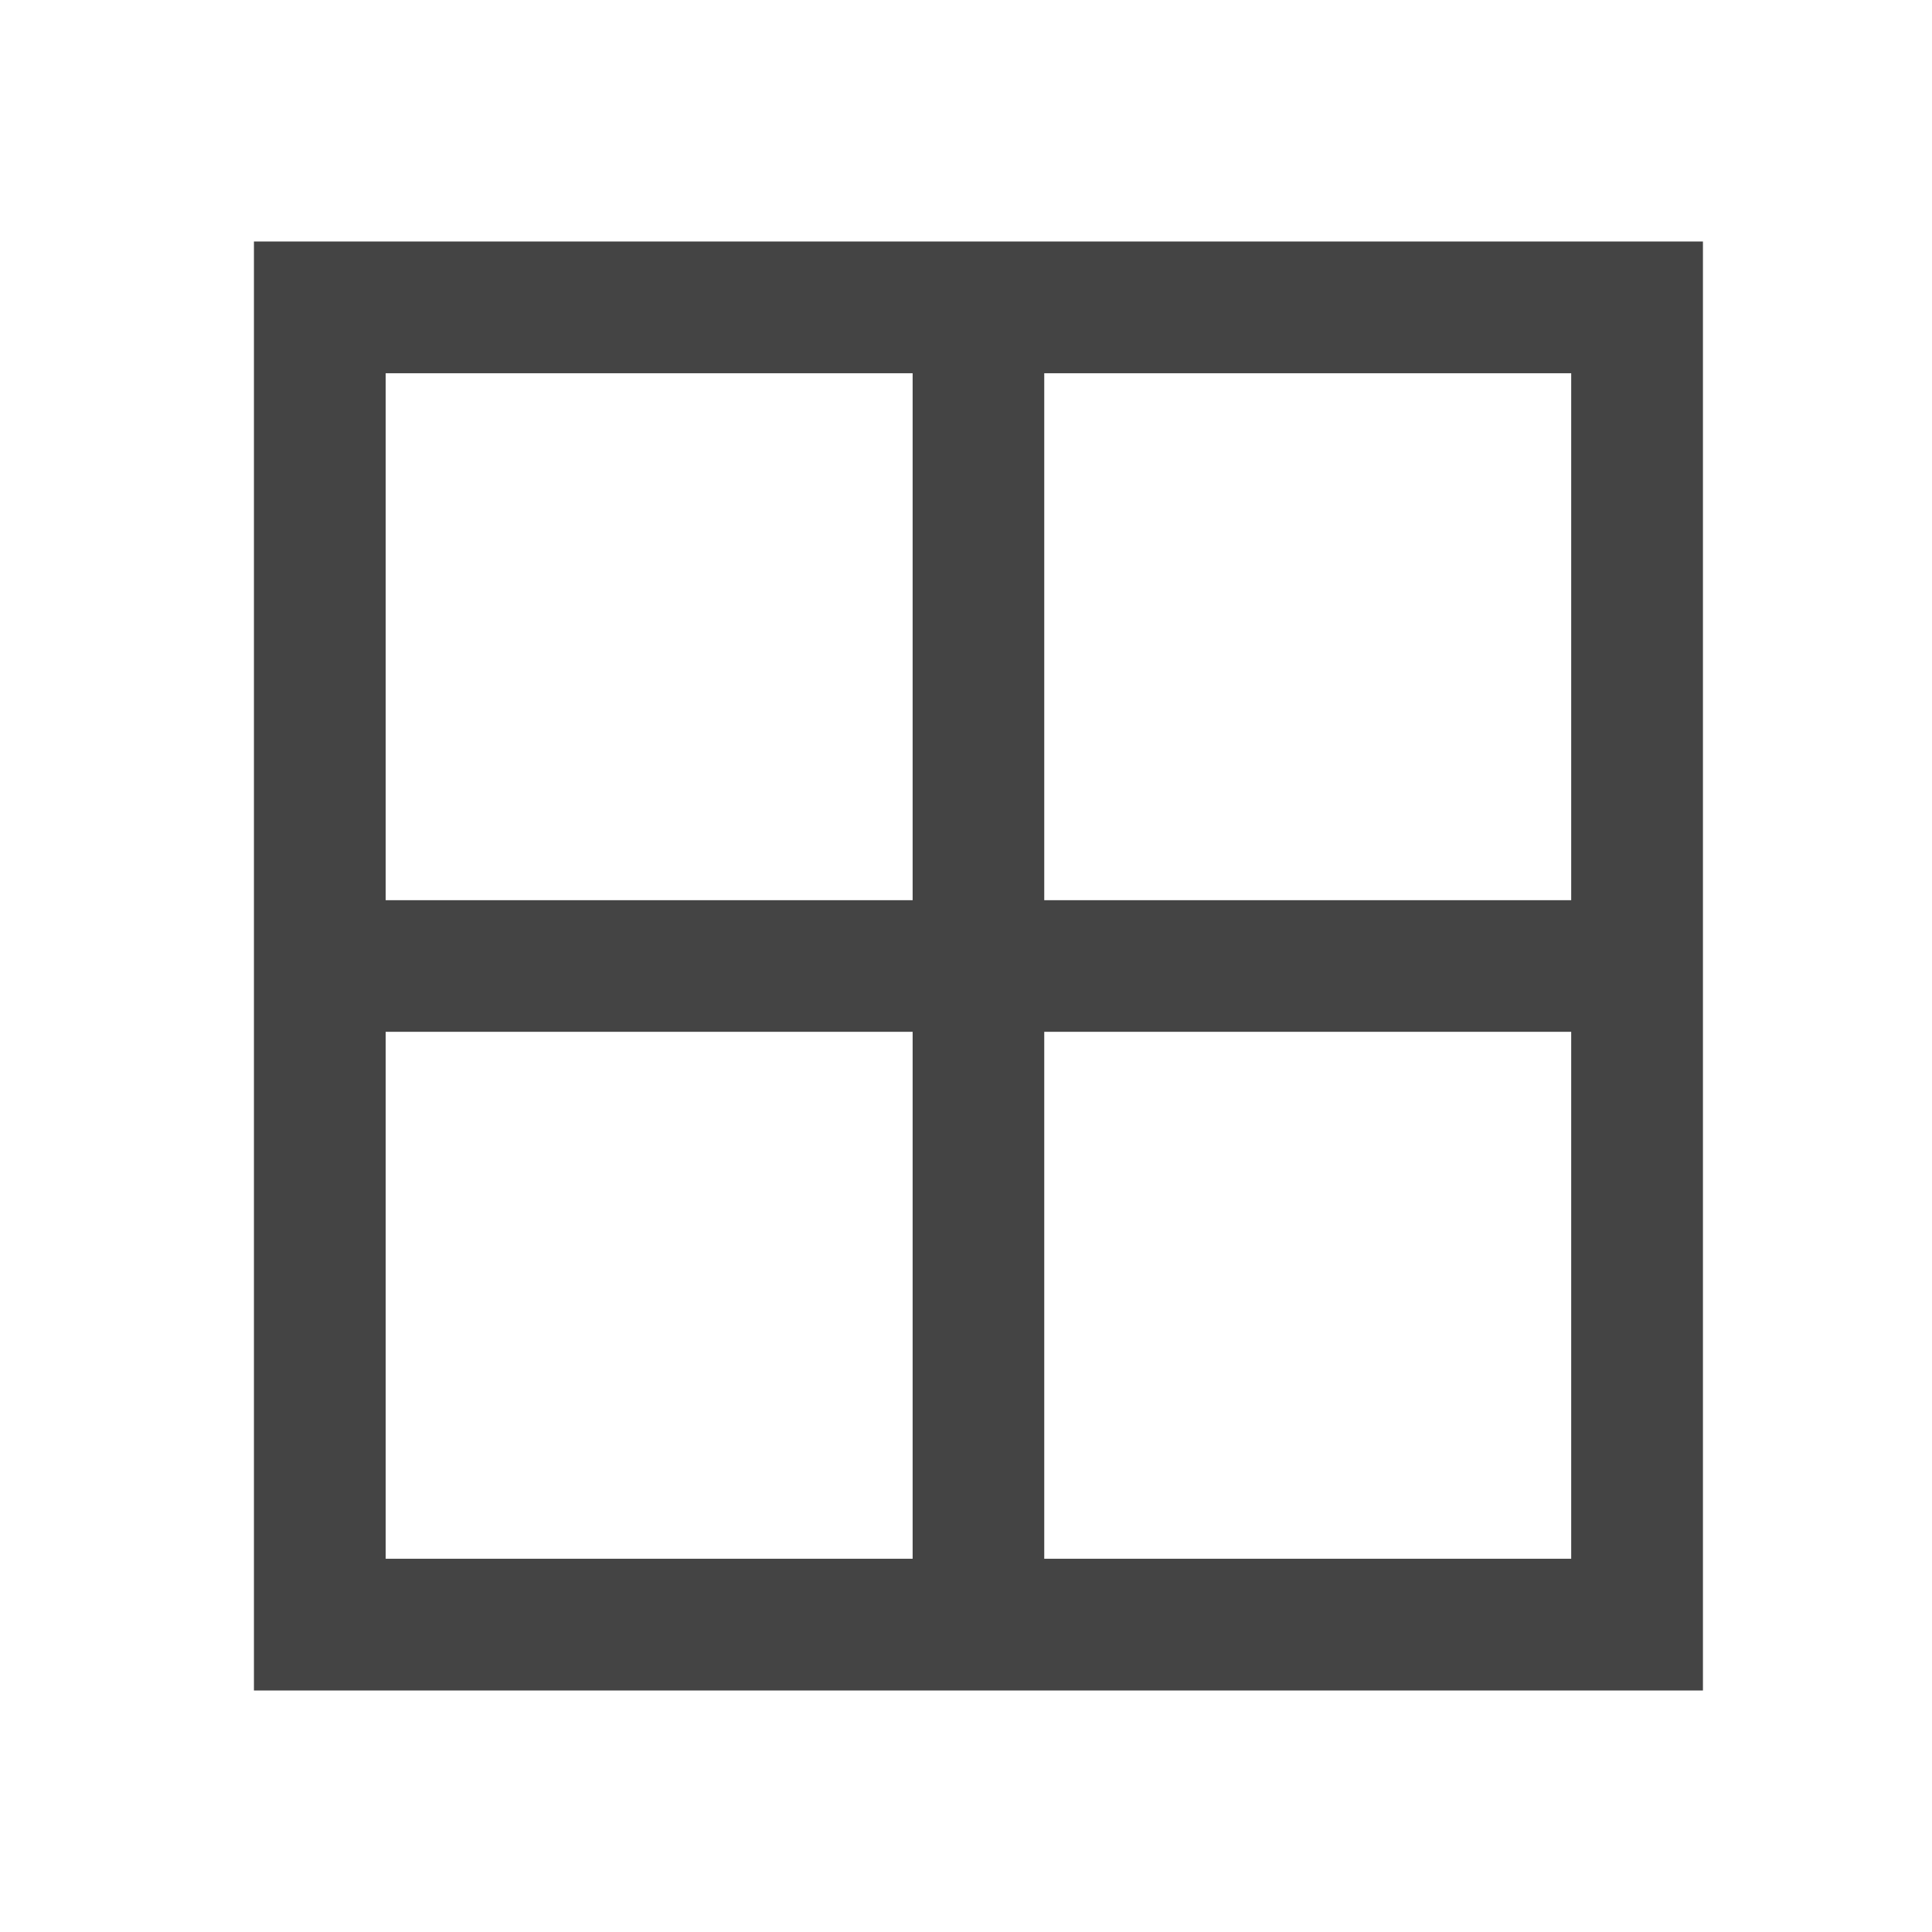
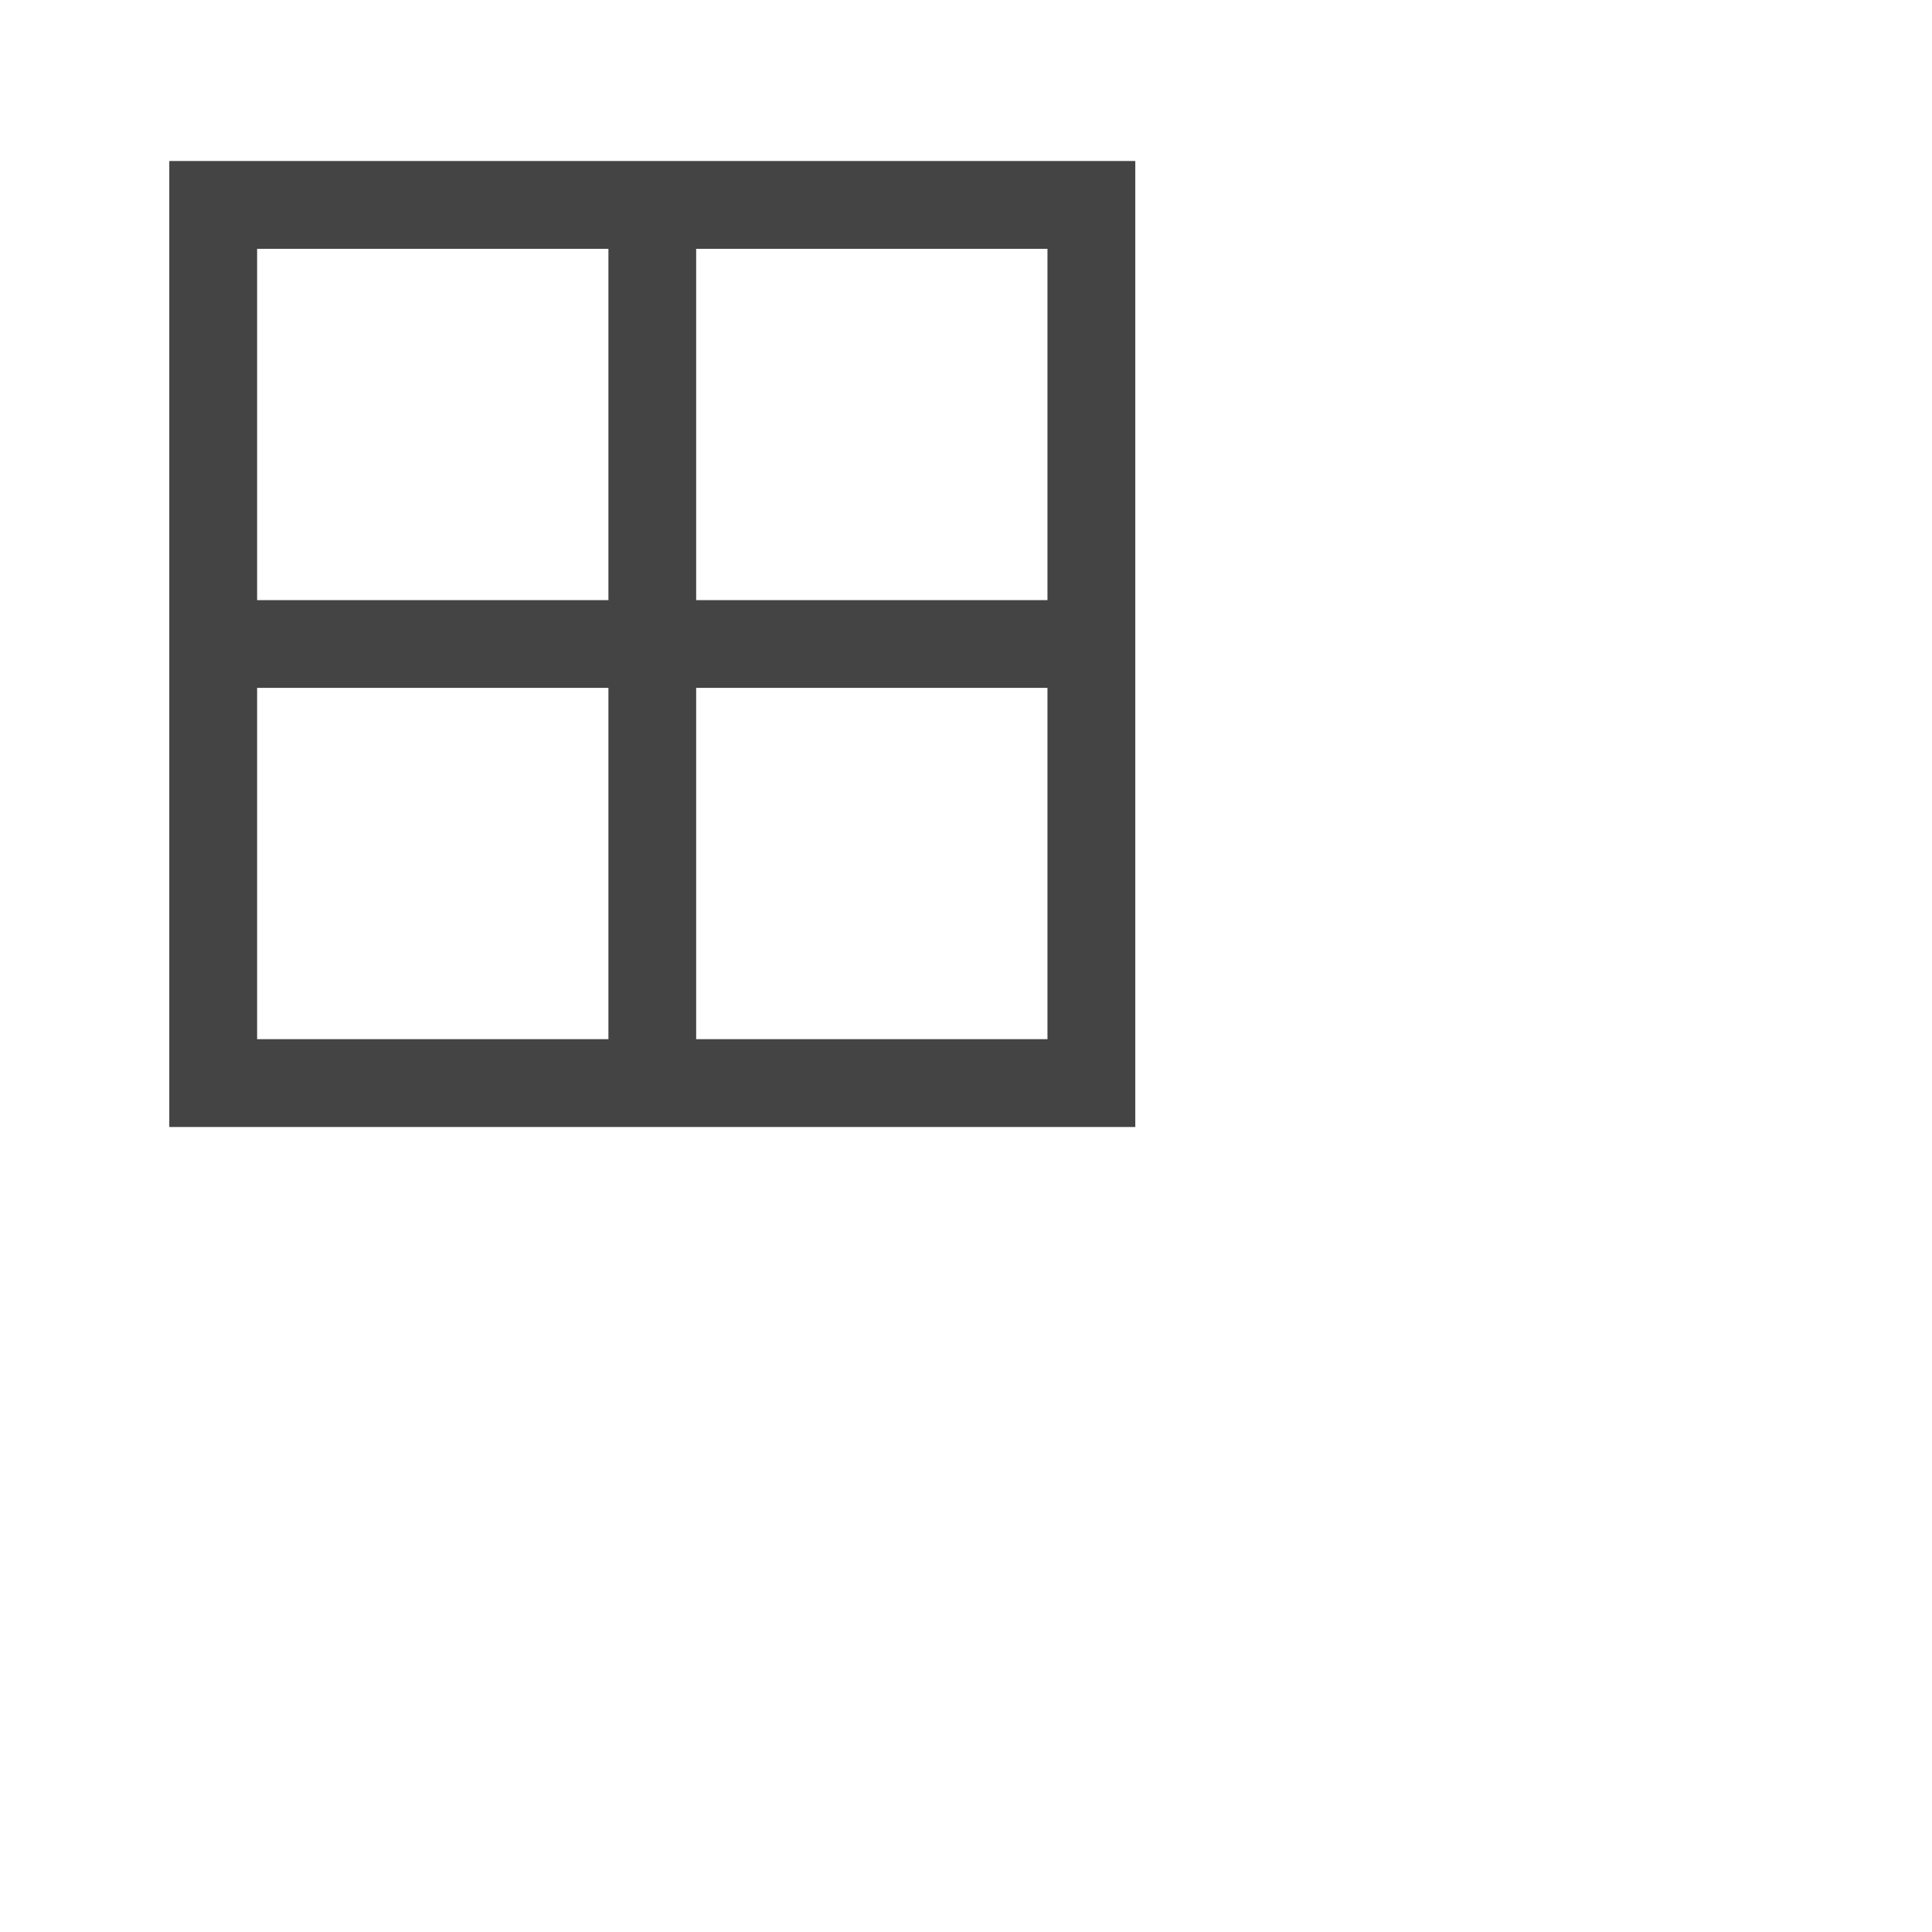
- <svg xmlns="http://www.w3.org/2000/svg" width="16" height="16" viewBox="0 0 16 16" fill="none">
+ <svg xmlns="http://www.w3.org/2000/svg" width="24" height="24" viewBox="0 0 24 24" fill="none">
  <path d="M2.103 2V14H14.103V2H2.103ZM3.194 3.091H7.558V7.455H3.194V3.091ZM8.648 3.091H13.012V7.455H8.648V3.091ZM3.194 8.545H7.558V12.909H3.194V8.545ZM8.648 8.545H13.012V12.909H8.648V8.545Z" fill="#444444" />
</svg>
